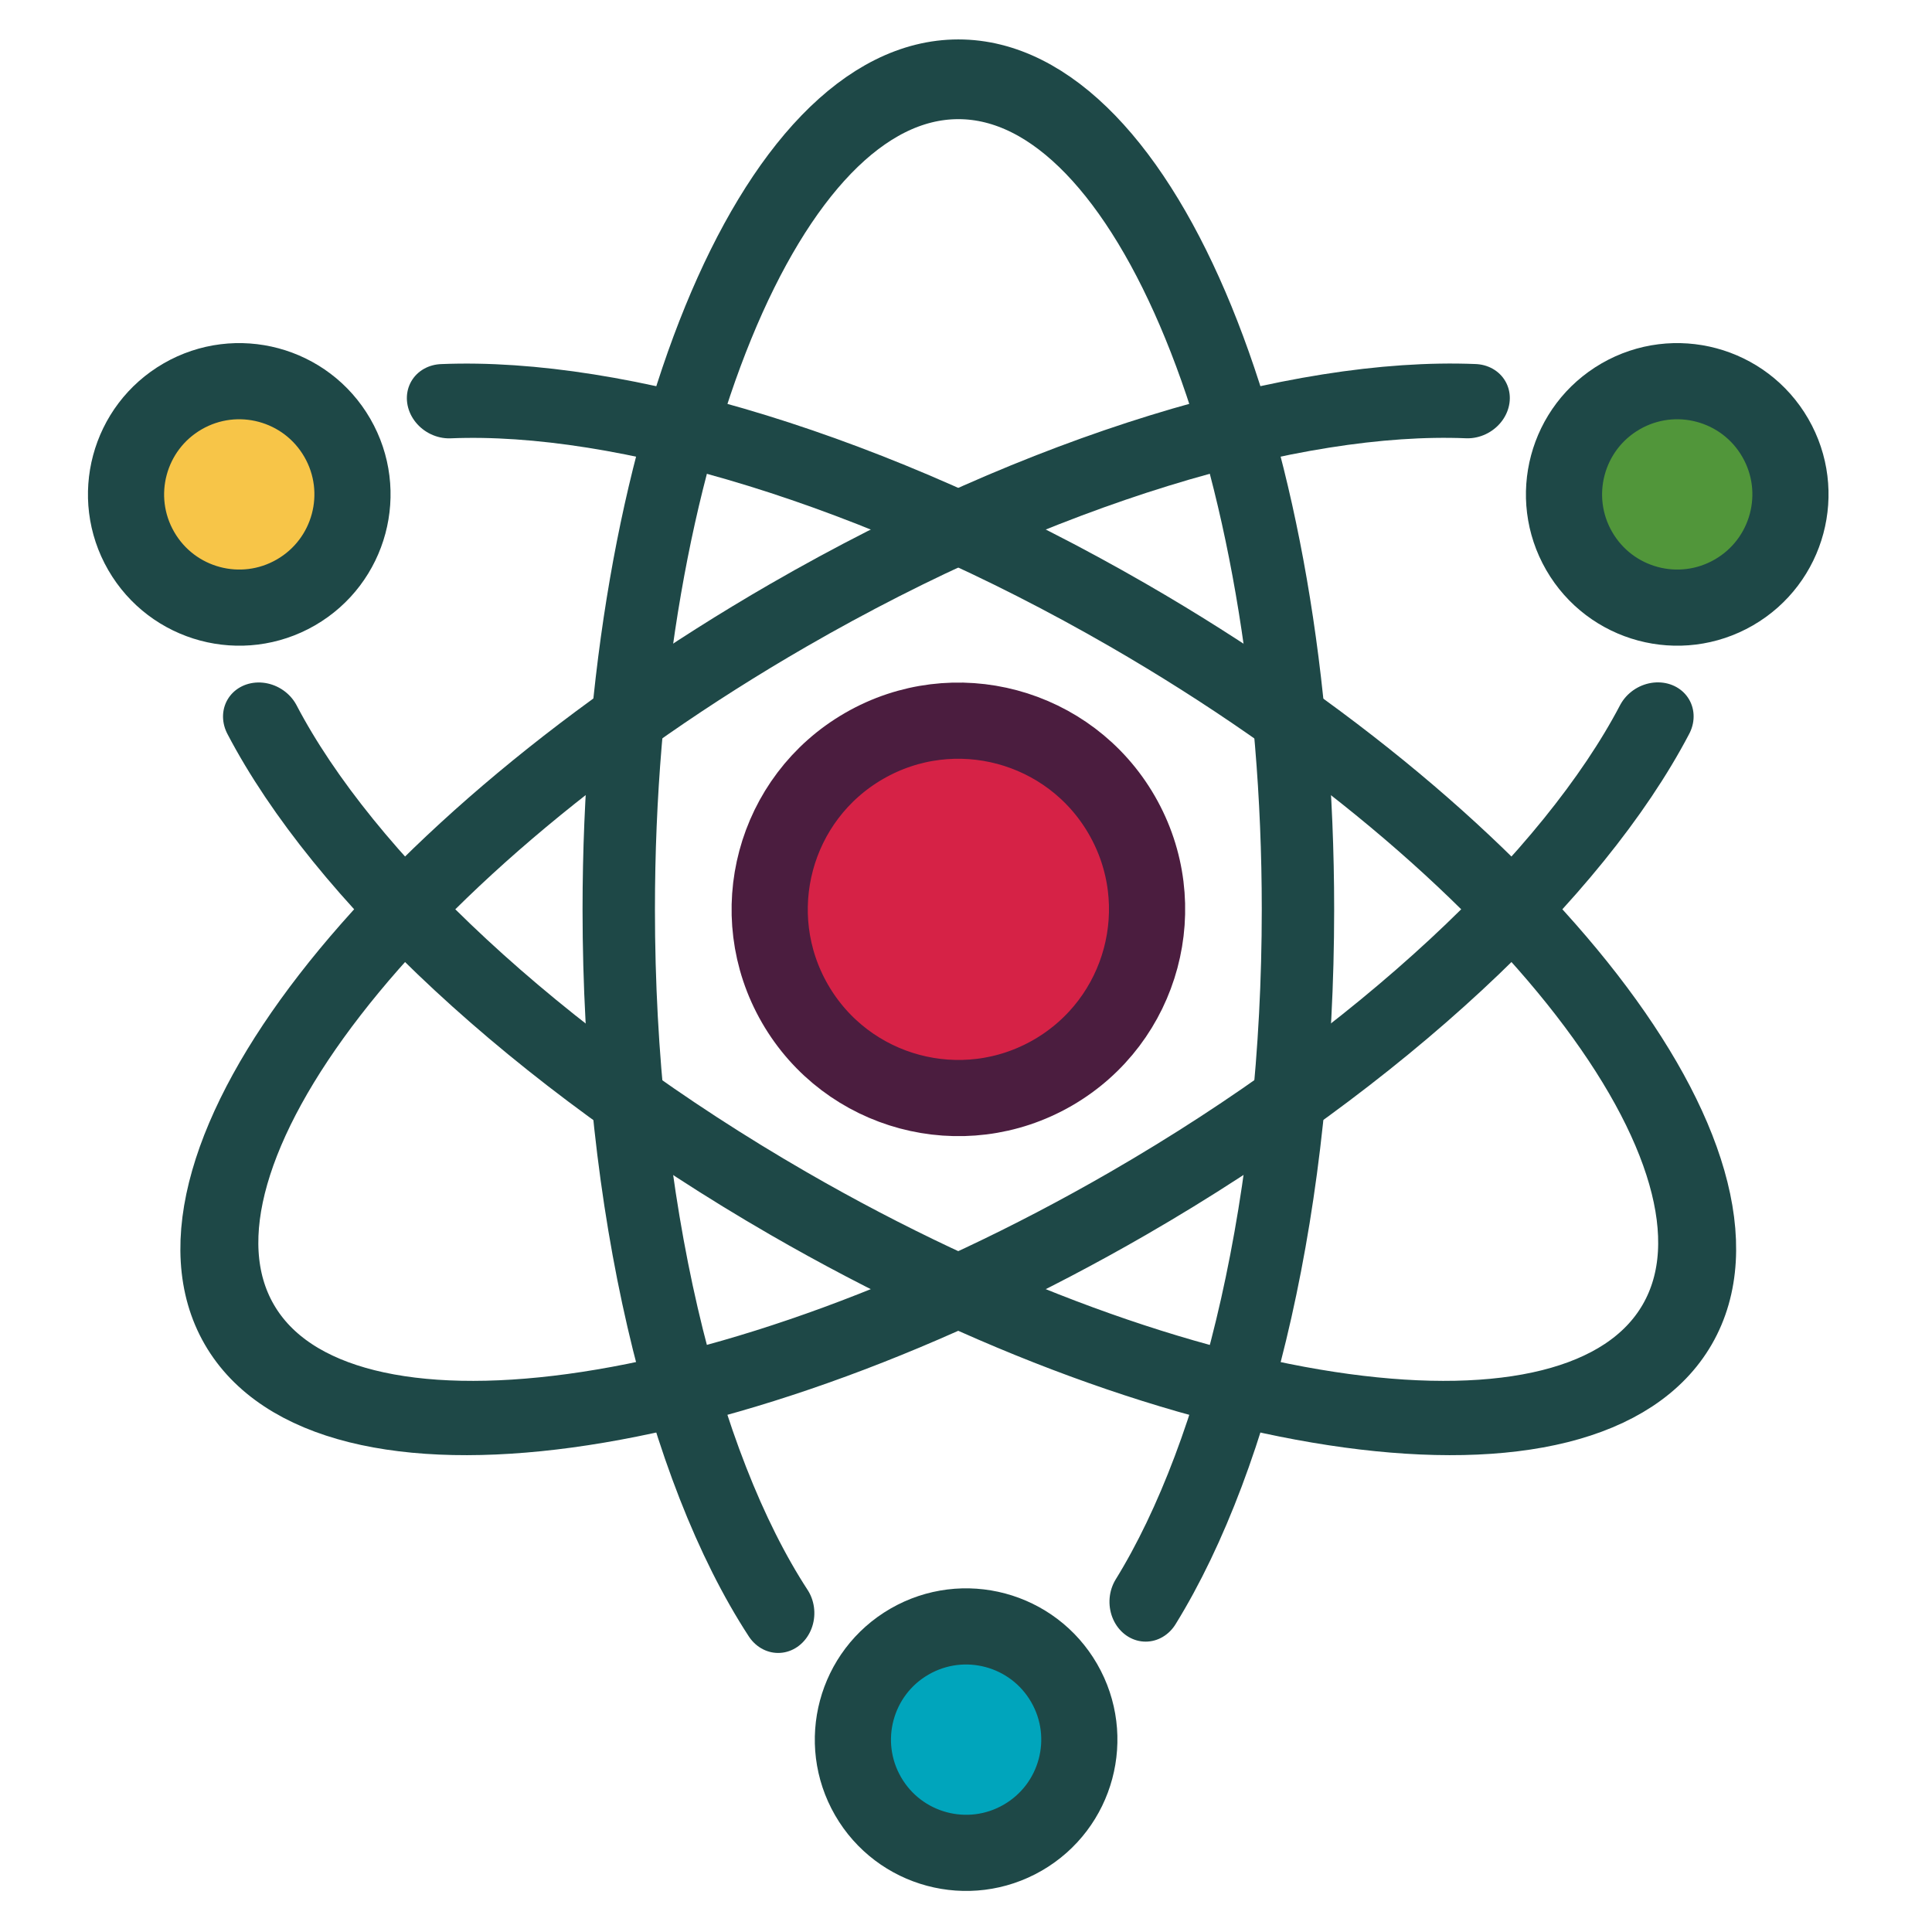
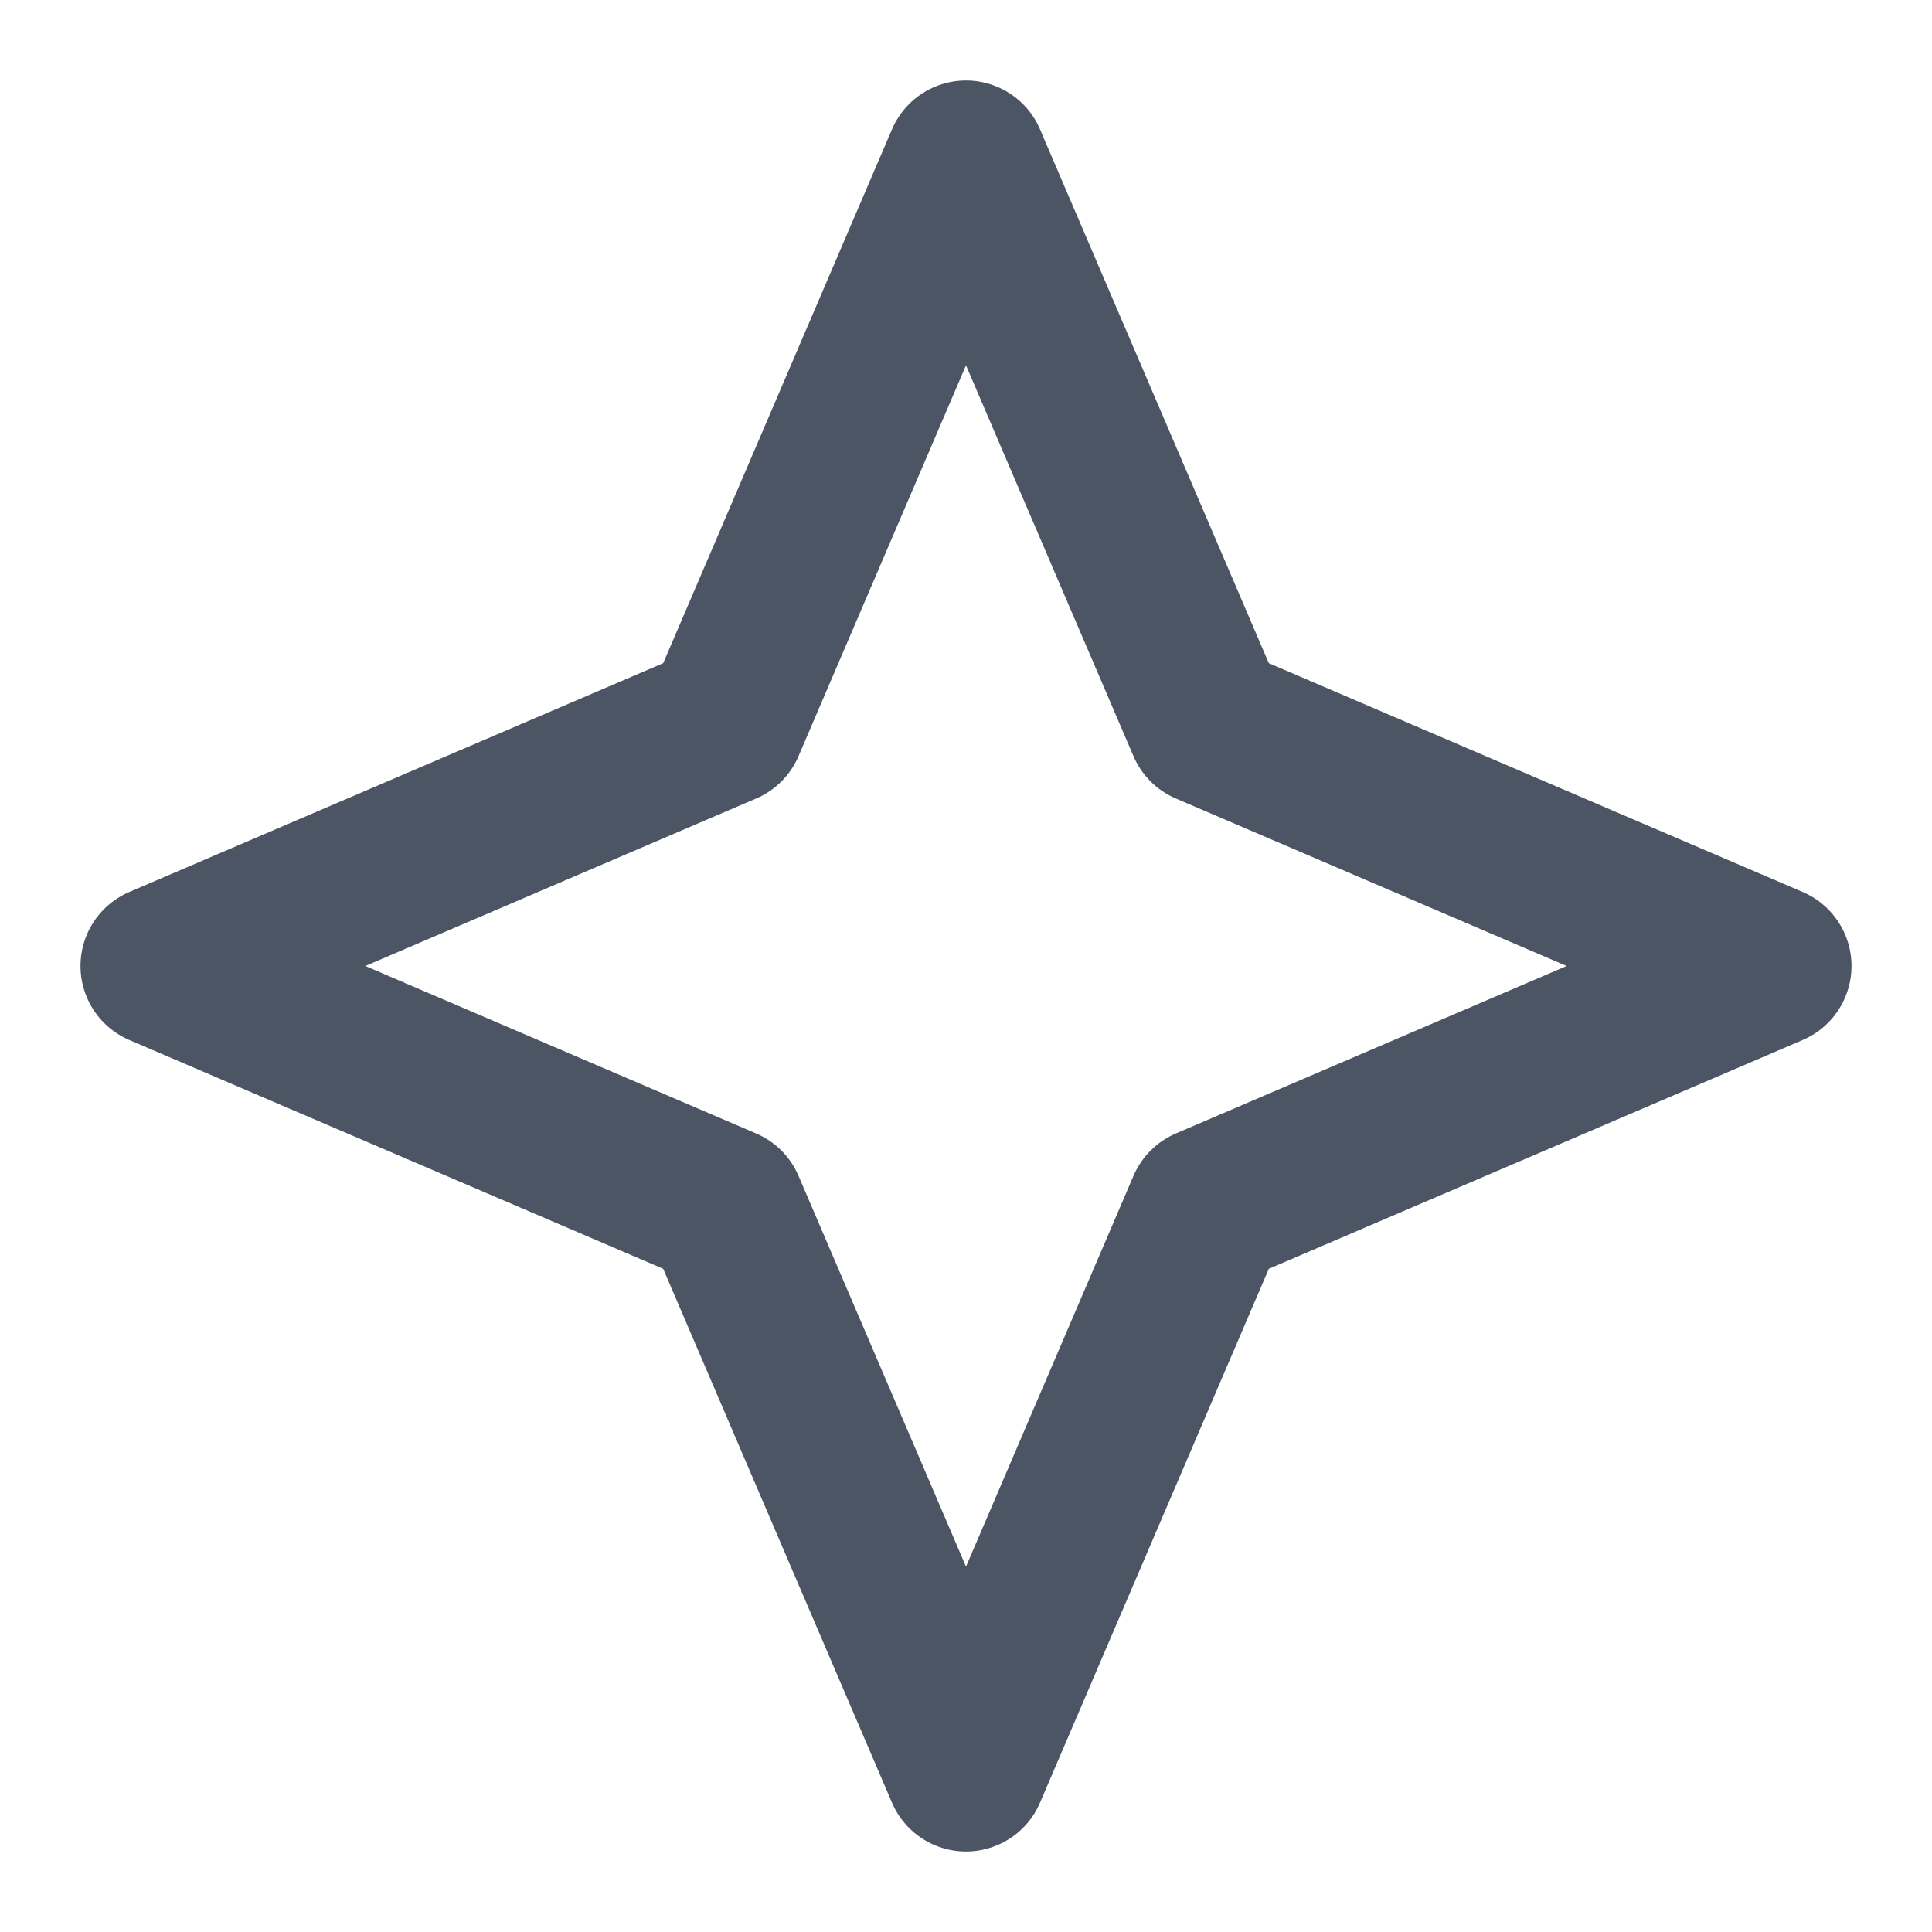
- <svg xmlns="http://www.w3.org/2000/svg" width="100%" height="100%" viewBox="0 0 128 128" version="1.1" xml:space="preserve" style="fill-rule:evenodd;clip-rule:evenodd;stroke-linecap:round;stroke-linejoin:round;stroke-miterlimit:1;">
-   <g transform="matrix(1,0,0,1,-3000,0)">
-     <g id="emitter-light" transform="matrix(0.248227,0,0,0.312796,3000.45,-0.0274995)">
-       <rect x="-1.829" y="0.088" width="515.658" height="409.212" style="fill:none;" />
-       <g transform="matrix(2.96971,-1.36063,1.71456,2.35668,-8954.94,4210.84)">
-         <circle cx="3064" cy="64" r="14.685" style="fill:rgb(214,34,70);stroke:rgb(75,29,63);stroke-width:5.93px;" />
-       </g>
-       <g transform="matrix(3.68573,-1.68869,1.93203,2.65559,-11162.8,5196.89)">
-         <path d="M3107.78,76.696C3098.5,83.169 3082.35,87.458 3064,87.458C3035.27,87.458 3011.94,76.947 3011.94,64C3011.94,51.053 3035.27,40.542 3064,40.542C3082.35,40.542 3098.5,44.831 3107.78,51.304" style="fill:none;stroke:rgb(30,72,71);stroke-width:5px;" />
-       </g>
-       <g transform="matrix(8.88178e-16,-3.37738,3.86405,4.44089e-16,6.67668,10541)">
-         <path d="M3019.87,51.553C3029.08,44.941 3045.41,40.542 3064,40.542C3092.73,40.542 3116.06,51.053 3116.06,64C3116.06,76.947 3092.73,87.458 3064,87.458C3045.88,87.458 3029.9,83.276 3020.58,76.938" style="fill:none;stroke:rgb(30,72,71);stroke-width:5px;" />
-       </g>
-       <g transform="matrix(-3.68573,-1.68869,-1.93203,2.65559,11670.7,5196.89)">
-         <path d="M3107.77,51.302C3098.5,44.83 3082.35,40.542 3064,40.542C3035.27,40.542 3011.94,51.053 3011.94,64C3011.94,76.947 3035.27,87.458 3064,87.458C3082.35,87.458 3098.5,83.17 3107.77,76.698" style="fill:none;stroke:rgb(30,72,71);stroke-width:5px;" />
-       </g>
-       <g transform="matrix(3.66754,-1.68035,2.11746,2.91046,-10725.3,4974.71)">
-         <circle cx="3009" cy="64" r="7.135" style="fill:rgb(81,150,58);stroke:rgb(30,72,71);stroke-width:4.8px;" />
-       </g>
-       <g transform="matrix(3.66754,-1.68035,2.11746,2.91046,-11109.1,4974.71)">
-         <circle cx="3009" cy="64" r="7.135" style="fill:rgb(247,197,72);stroke:rgb(30,72,71);stroke-width:4.8px;" />
-       </g>
-       <g transform="matrix(3.66754,-1.68035,2.11746,2.91046,-10915.1,5238.46)">
-         <circle cx="3009" cy="64" r="7.135" style="fill:rgb(0,165,188);stroke:rgb(30,72,71);stroke-width:4.8px;" />
-       </g>
-     </g>
-   </g>
+ <svg xmlns="http://www.w3.org/2000/svg" viewBox="0 0 24 24" width="24" height="24" fill="none" stroke="#4B5563" stroke-width="2" stroke-linecap="round" stroke-linejoin="round">
+   <path d="M12 2l3 7 7 3-7 3-3 7-3-7-7-3 7-3z" />
</svg>
